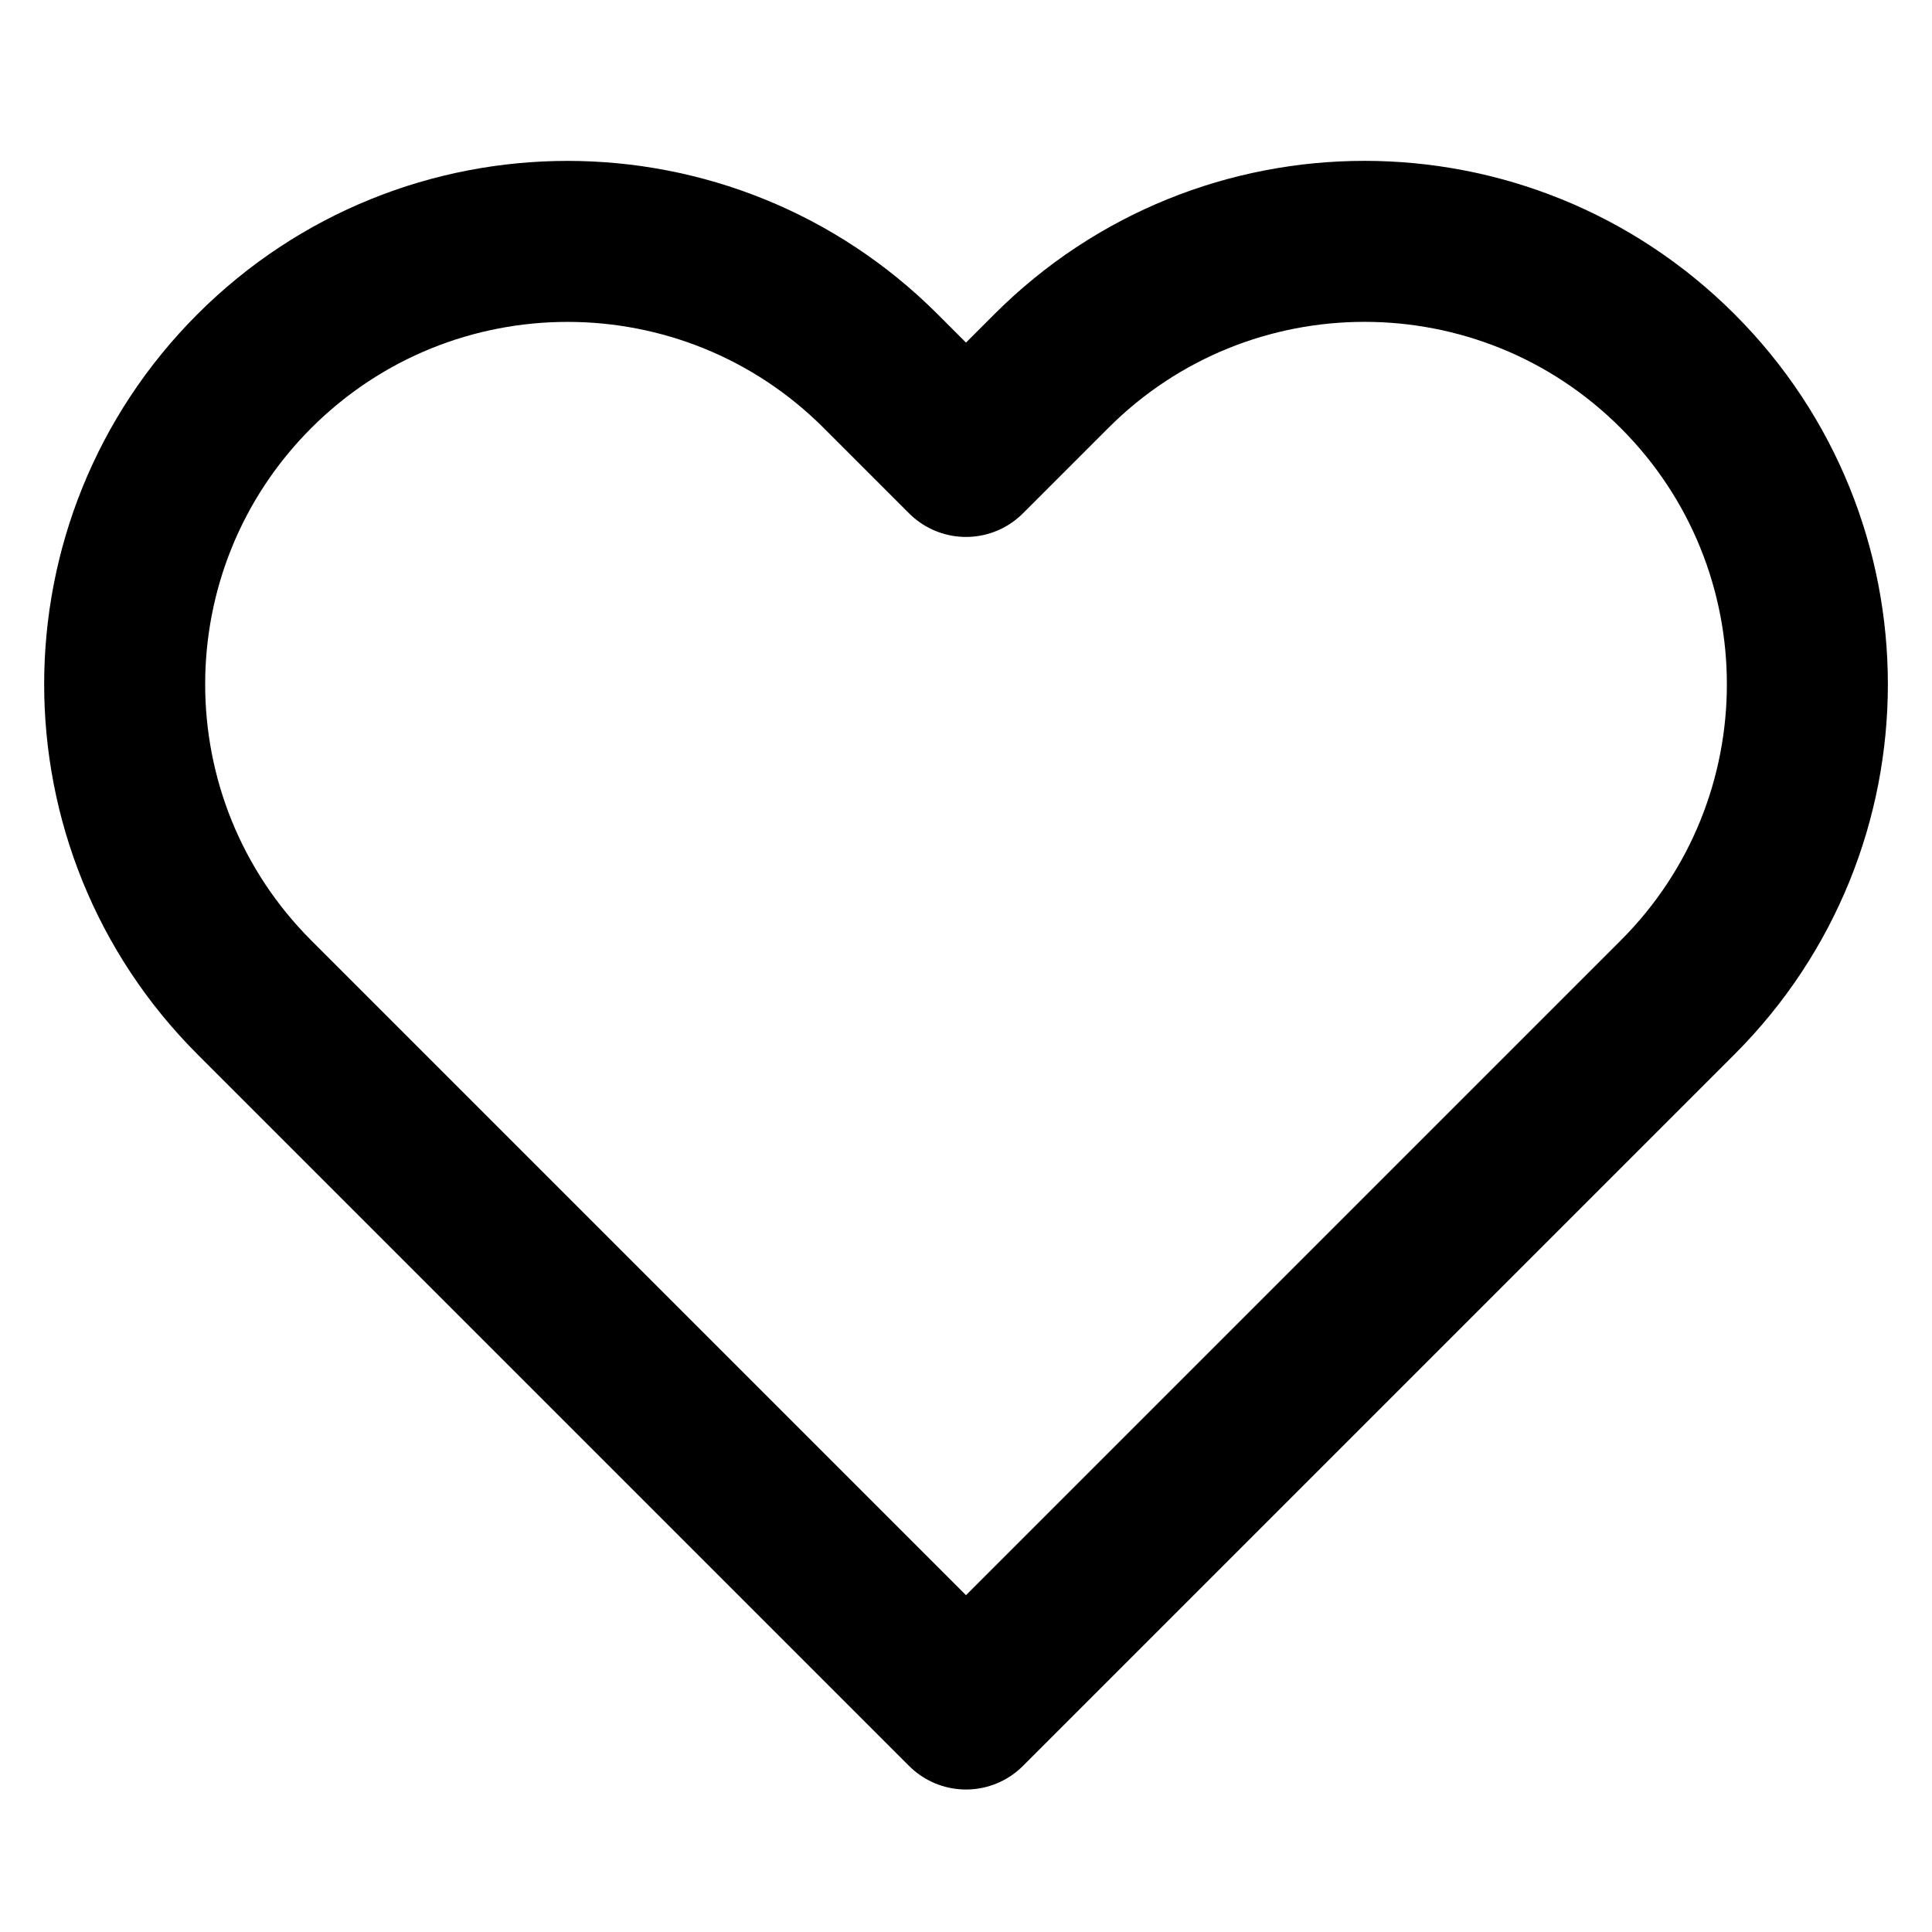
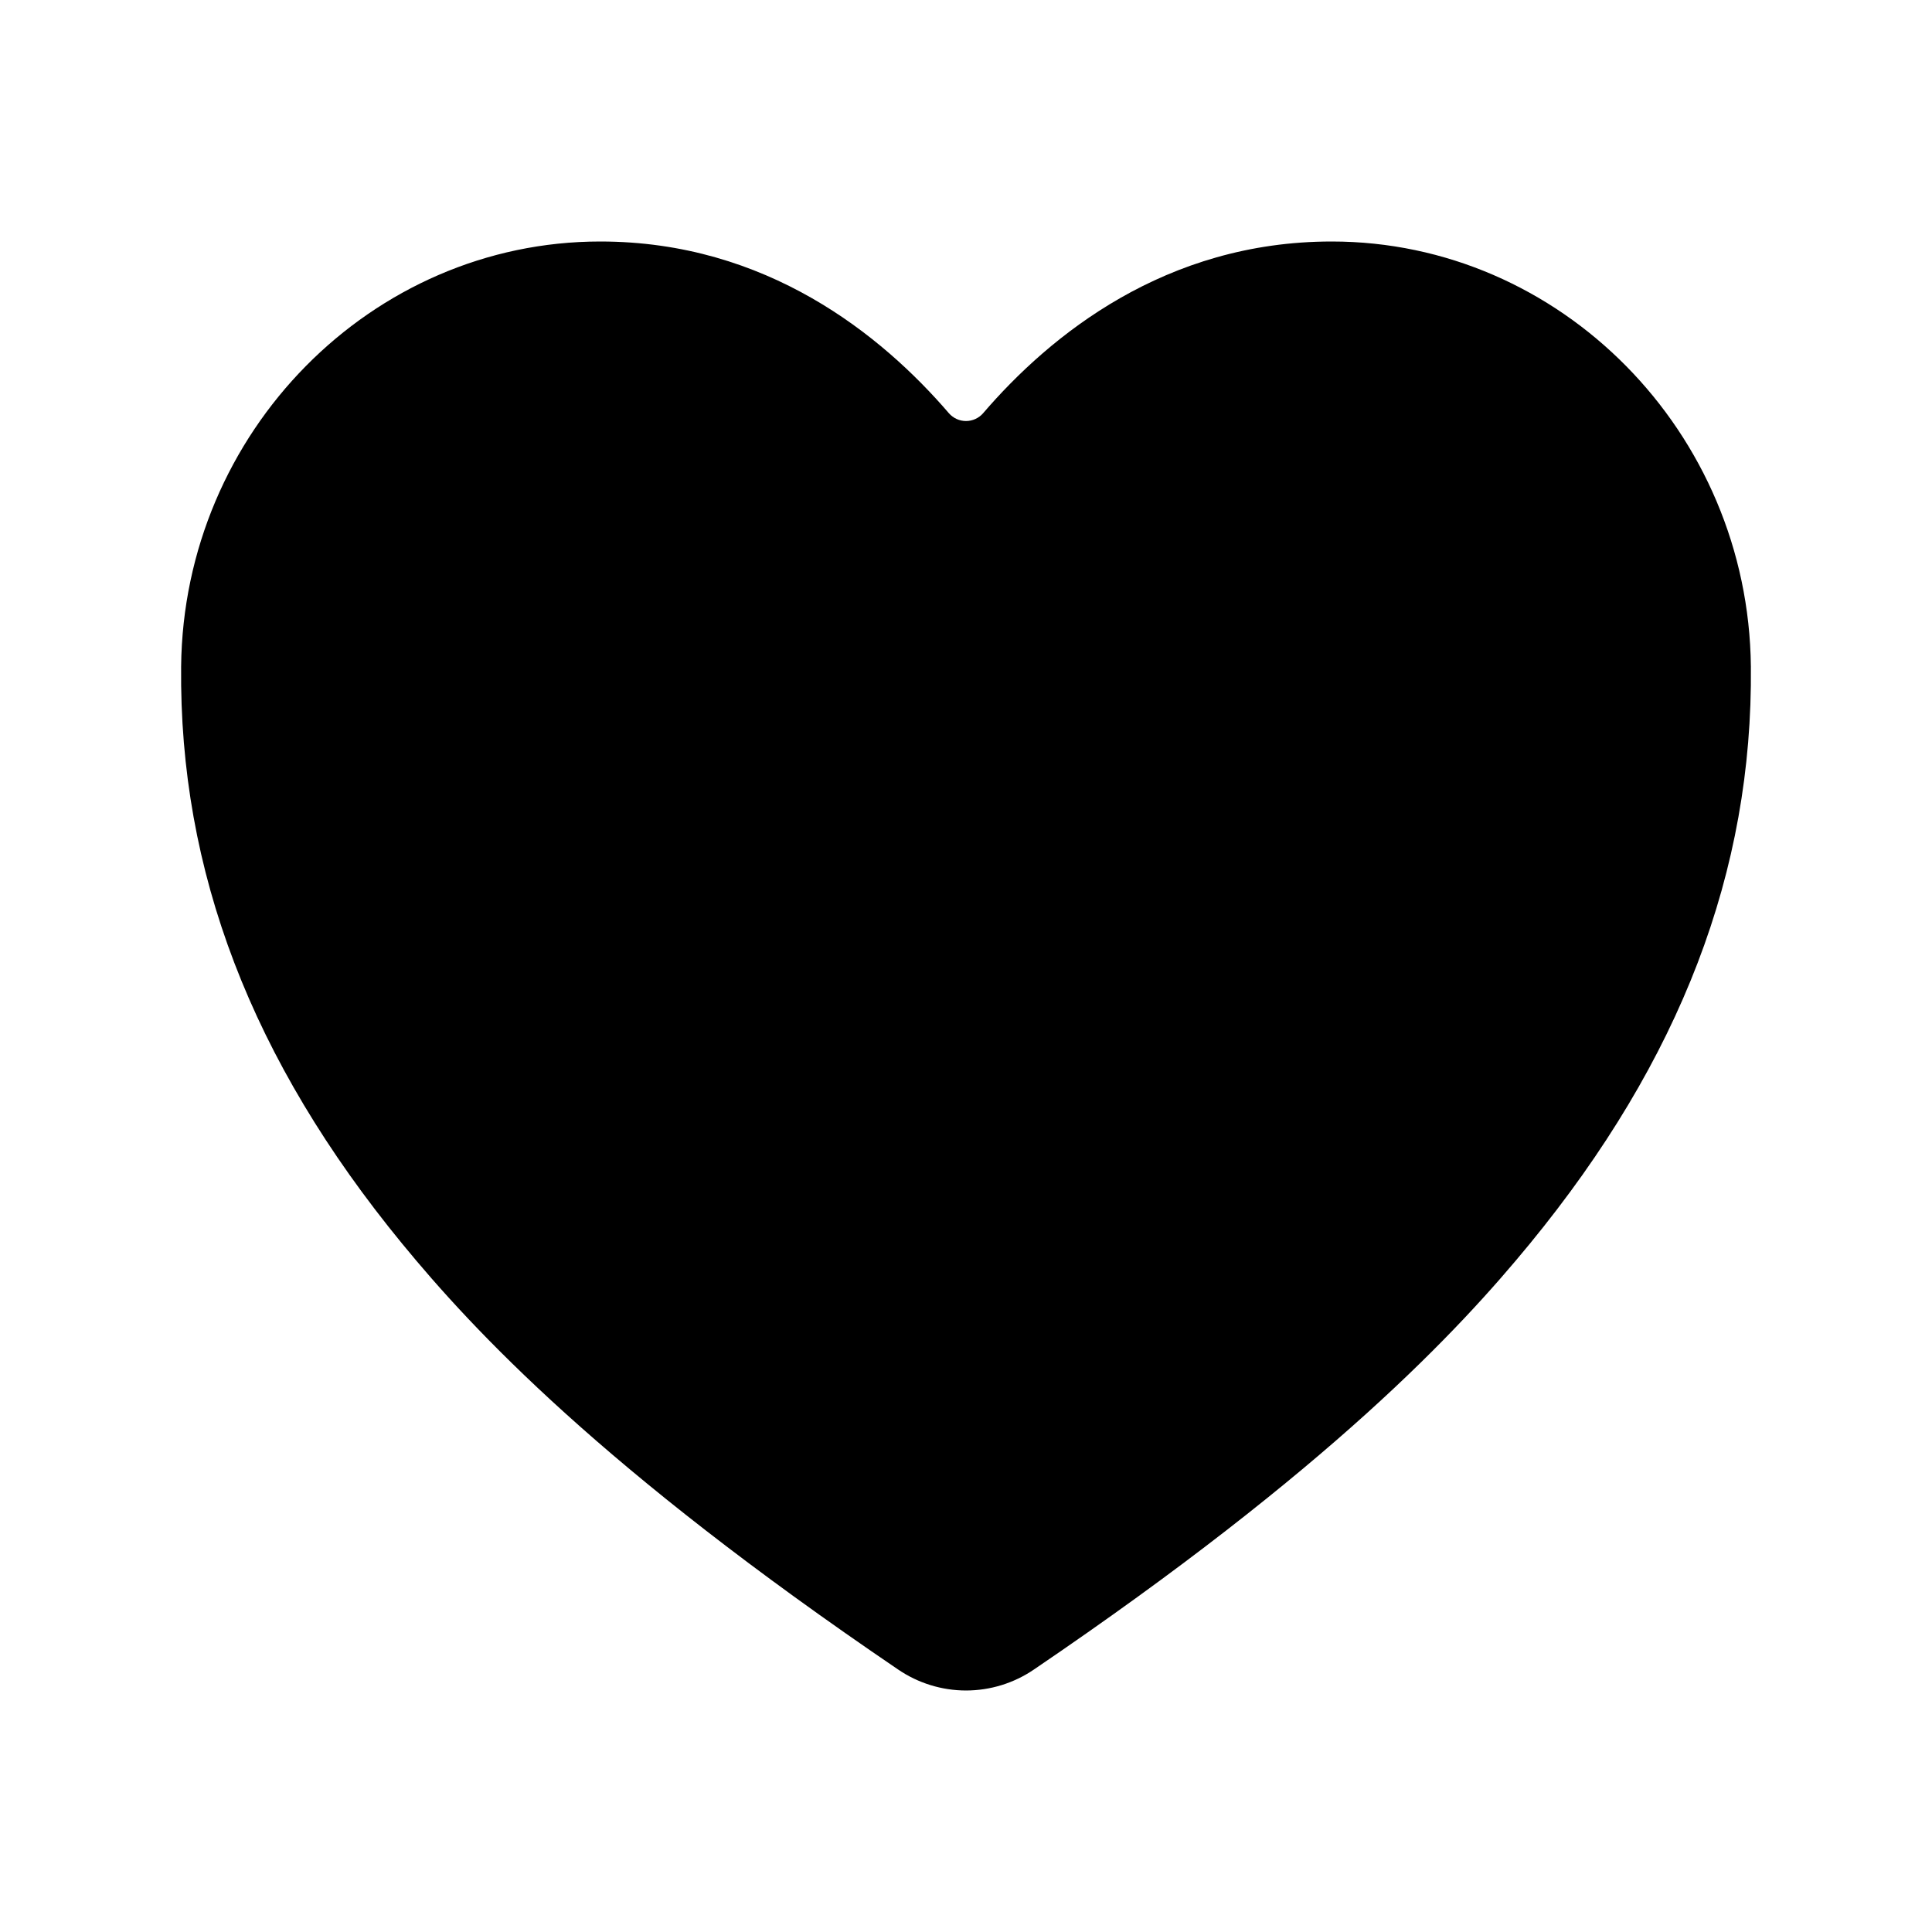
- <svg xmlns="http://www.w3.org/2000/svg" width="24" height="24" viewBox="0 0 24 24" fill="none" stroke="currentColor" stroke-width="2" stroke-linecap="round" stroke-linejoin="round" class="feather feather-heart">
-   <path d="M20.84 4.61a5.5 5.5 0 0 0-7.78 0L12 5.67l-1.06-1.06a5.5 5.5 0 0 0-7.78 7.78l1.06 1.06L12 21.23l7.78-7.78 1.06-1.06a5.5 5.5 0 0 0 0-7.78z" />
+ <svg xmlns="http://www.w3.org/2000/svg" class="ionicon" viewBox="0 0 512 512" fill="currentColor">
+   <path d="M256 448a32 32 0 01-18-5.57c-78.59-53.35-112.62-89.93-131.39-112.8-40-48.75-59.15-98.8-58.61-153C48.63 114.52 98.46 64 159.08 64c44.08 0 74.61 24.83 92.39 45.51a6 6 0 009.06 0C278.31 88.81 308.84 64 352.92 64c60.62 0 110.45 50.52 111.08 112.64.54 54.21-18.63 104.26-58.61 153-18.77 22.87-52.8 59.45-131.39 112.8a32 32 0 01-18 5.56z" />
</svg>
